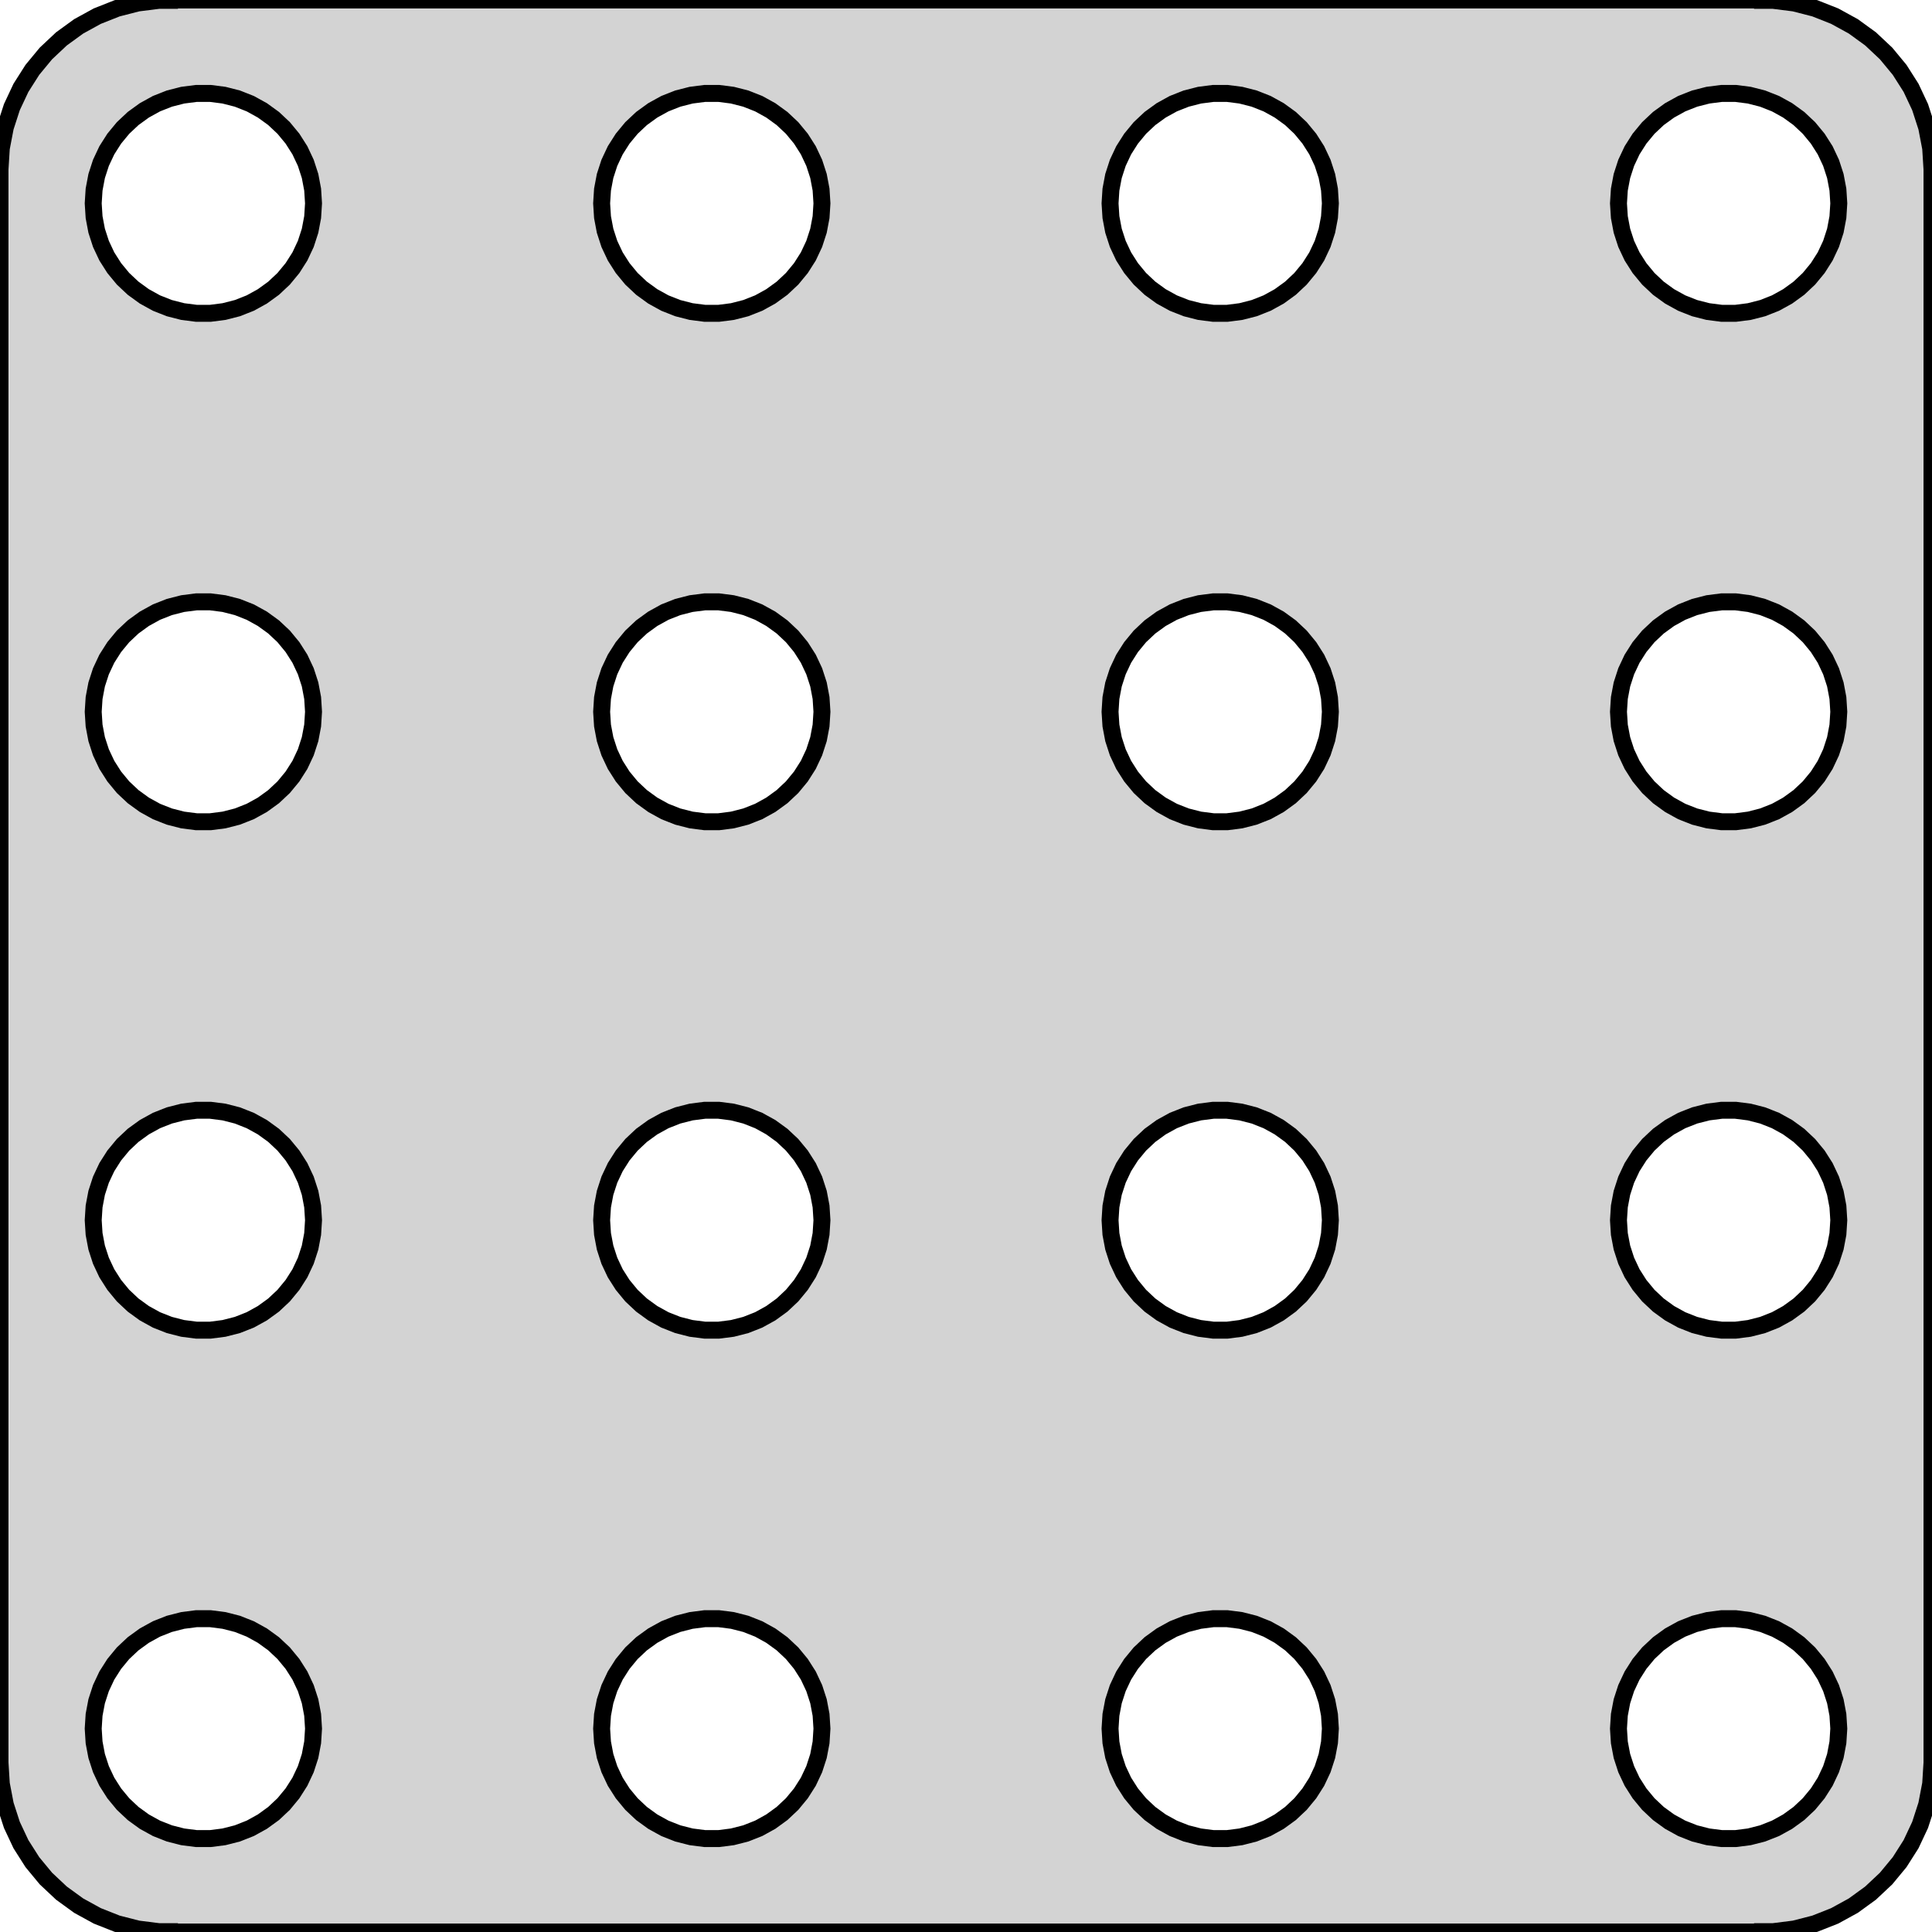
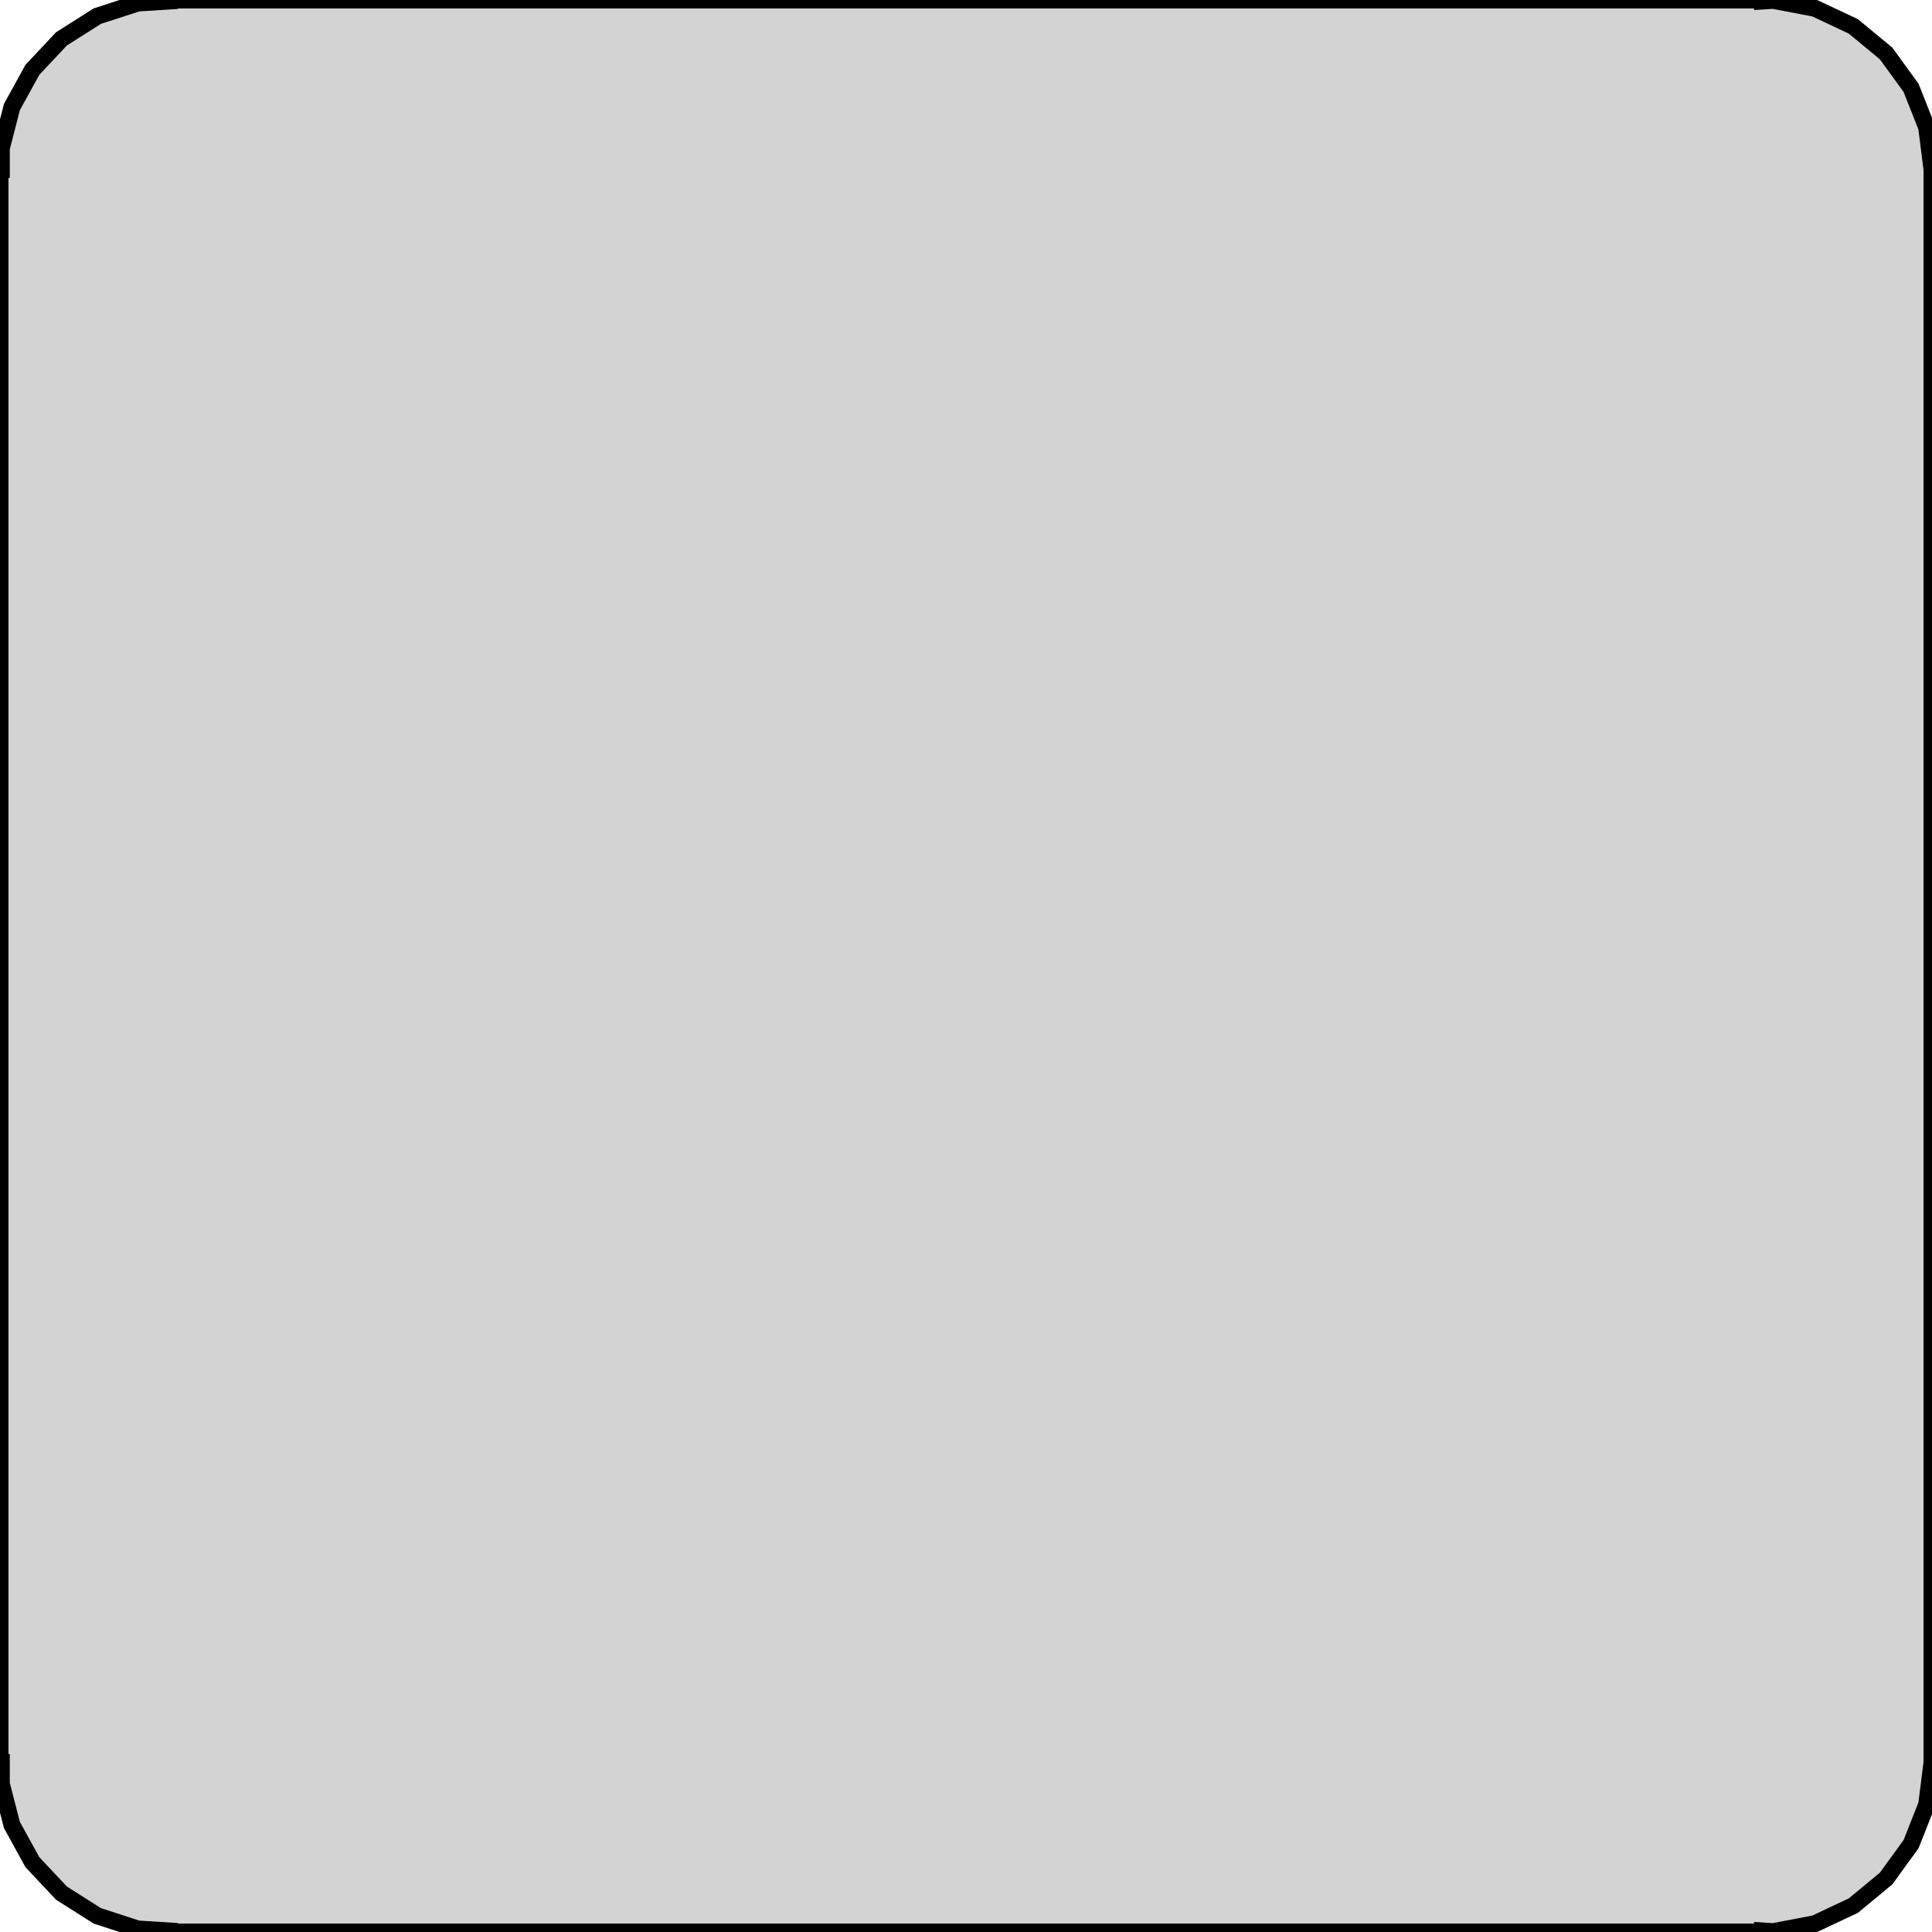
<svg xmlns="http://www.w3.org/2000/svg" width="57mm" height="57mm" viewBox="9 -66 57 57" version="1.1">
-   <path d=" M 61,-9.01 L 61.314,-9.01 L 61.937,-9.089 L 62.545,-9.245 L 63.129,-9.476 L 63.679,-9.778  L 64.187,-10.147 L 64.645,-10.577 L 65.045,-11.061 L 65.382,-11.591 L 65.649,-12.159 L 65.843,-12.757  L 65.961,-13.373 L 66,-14 L 66,-61 L 65.961,-61.627 L 65.843,-62.243 L 65.649,-62.841  L 65.382,-63.409 L 65.045,-63.939 L 64.645,-64.423 L 64.187,-64.853 L 63.679,-65.222 L 63.129,-65.524  L 62.545,-65.755 L 61.937,-65.911 L 61.314,-65.99 L 61,-65.99 L 61,-66 L 14,-66  L 14,-65.99 L 13.686,-65.99 L 13.063,-65.911 L 12.455,-65.755 L 11.871,-65.524 L 11.321,-65.222  L 10.813,-64.853 L 10.355,-64.423 L 9.955,-63.939 L 9.618,-63.409 L 9.351,-62.841 L 9.157,-62.243  L 9.039,-61.627 L 9,-61 L 9,-14 L 9.039,-13.373 L 9.157,-12.757 L 9.351,-12.159  L 9.618,-11.591 L 9.955,-11.061 L 10.355,-10.577 L 10.813,-10.147 L 11.321,-9.778 L 11.871,-9.476  L 12.455,-9.245 L 13.063,-9.089 L 13.686,-9.01 L 14,-9.01 L 14,-9 L 61,-9  z M 14.796,-56.756 L 14.391,-56.808 L 13.996,-56.909 L 13.616,-57.059 L 13.259,-57.256 L 12.928,-57.496  L 12.631,-57.775 L 12.371,-58.09 L 12.152,-58.434 L 11.978,-58.804 L 11.852,-59.192 L 11.776,-59.593  L 11.75,-60 L 11.776,-60.407 L 11.852,-60.808 L 11.978,-61.196 L 12.152,-61.566 L 12.371,-61.91  L 12.631,-62.225 L 12.928,-62.504 L 13.259,-62.744 L 13.616,-62.941 L 13.996,-63.091 L 14.391,-63.192  L 14.796,-63.244 L 15.204,-63.244 L 15.609,-63.192 L 16.004,-63.091 L 16.384,-62.941 L 16.741,-62.744  L 17.072,-62.504 L 17.369,-62.225 L 17.629,-61.91 L 17.848,-61.566 L 18.022,-61.196 L 18.148,-60.808  L 18.224,-60.407 L 18.25,-60 L 18.224,-59.593 L 18.148,-59.192 L 18.022,-58.804 L 17.848,-58.434  L 17.629,-58.09 L 17.369,-57.775 L 17.072,-57.496 L 16.741,-57.256 L 16.384,-57.059 L 16.004,-56.909  L 15.609,-56.808 L 15.204,-56.756 z M 29.796,-56.756 L 29.391,-56.808 L 28.996,-56.909 L 28.616,-57.059 L 28.259,-57.256 L 27.928,-57.496  L 27.631,-57.775 L 27.371,-58.09 L 27.152,-58.434 L 26.978,-58.804 L 26.852,-59.192 L 26.776,-59.593  L 26.75,-60 L 26.776,-60.407 L 26.852,-60.808 L 26.978,-61.196 L 27.152,-61.566 L 27.371,-61.91  L 27.631,-62.225 L 27.928,-62.504 L 28.259,-62.744 L 28.616,-62.941 L 28.996,-63.091 L 29.391,-63.192  L 29.796,-63.244 L 30.204,-63.244 L 30.609,-63.192 L 31.004,-63.091 L 31.384,-62.941 L 31.741,-62.744  L 32.072,-62.504 L 32.369,-62.225 L 32.629,-61.91 L 32.848,-61.566 L 33.022,-61.196 L 33.148,-60.808  L 33.224,-60.407 L 33.25,-60 L 33.224,-59.593 L 33.148,-59.192 L 33.022,-58.804 L 32.848,-58.434  L 32.629,-58.09 L 32.369,-57.775 L 32.072,-57.496 L 31.741,-57.256 L 31.384,-57.059 L 31.004,-56.909  L 30.609,-56.808 L 30.204,-56.756 z M 44.796,-56.756 L 44.391,-56.808 L 43.996,-56.909 L 43.616,-57.059 L 43.259,-57.256 L 42.928,-57.496  L 42.631,-57.775 L 42.371,-58.09 L 42.152,-58.434 L 41.978,-58.804 L 41.852,-59.192 L 41.776,-59.593  L 41.75,-60 L 41.776,-60.407 L 41.852,-60.808 L 41.978,-61.196 L 42.152,-61.566 L 42.371,-61.91  L 42.631,-62.225 L 42.928,-62.504 L 43.259,-62.744 L 43.616,-62.941 L 43.996,-63.091 L 44.391,-63.192  L 44.796,-63.244 L 45.204,-63.244 L 45.609,-63.192 L 46.004,-63.091 L 46.384,-62.941 L 46.741,-62.744  L 47.072,-62.504 L 47.369,-62.225 L 47.629,-61.91 L 47.848,-61.566 L 48.022,-61.196 L 48.148,-60.808  L 48.224,-60.407 L 48.25,-60 L 48.224,-59.593 L 48.148,-59.192 L 48.022,-58.804 L 47.848,-58.434  L 47.629,-58.09 L 47.369,-57.775 L 47.072,-57.496 L 46.741,-57.256 L 46.384,-57.059 L 46.004,-56.909  L 45.609,-56.808 L 45.204,-56.756 z M 59.796,-56.756 L 59.391,-56.808 L 58.996,-56.909 L 58.616,-57.059 L 58.259,-57.256 L 57.928,-57.496  L 57.631,-57.775 L 57.371,-58.09 L 57.152,-58.434 L 56.978,-58.804 L 56.852,-59.192 L 56.776,-59.593  L 56.75,-60 L 56.776,-60.407 L 56.852,-60.808 L 56.978,-61.196 L 57.152,-61.566 L 57.371,-61.91  L 57.631,-62.225 L 57.928,-62.504 L 58.259,-62.744 L 58.616,-62.941 L 58.996,-63.091 L 59.391,-63.192  L 59.796,-63.244 L 60.204,-63.244 L 60.609,-63.192 L 61.004,-63.091 L 61.384,-62.941 L 61.741,-62.744  L 62.072,-62.504 L 62.369,-62.225 L 62.629,-61.91 L 62.848,-61.566 L 63.022,-61.196 L 63.148,-60.808  L 63.224,-60.407 L 63.25,-60 L 63.224,-59.593 L 63.148,-59.192 L 63.022,-58.804 L 62.848,-58.434  L 62.629,-58.09 L 62.369,-57.775 L 62.072,-57.496 L 61.741,-57.256 L 61.384,-57.059 L 61.004,-56.909  L 60.609,-56.808 L 60.204,-56.756 z M 14.796,-41.756 L 14.391,-41.808 L 13.996,-41.909 L 13.616,-42.059 L 13.259,-42.256 L 12.928,-42.496  L 12.631,-42.775 L 12.371,-43.09 L 12.152,-43.434 L 11.978,-43.804 L 11.852,-44.192 L 11.776,-44.593  L 11.75,-45 L 11.776,-45.407 L 11.852,-45.808 L 11.978,-46.196 L 12.152,-46.566 L 12.371,-46.91  L 12.631,-47.225 L 12.928,-47.504 L 13.259,-47.744 L 13.616,-47.941 L 13.996,-48.091 L 14.391,-48.192  L 14.796,-48.244 L 15.204,-48.244 L 15.609,-48.192 L 16.004,-48.091 L 16.384,-47.941 L 16.741,-47.744  L 17.072,-47.504 L 17.369,-47.225 L 17.629,-46.91 L 17.848,-46.566 L 18.022,-46.196 L 18.148,-45.808  L 18.224,-45.407 L 18.25,-45 L 18.224,-44.593 L 18.148,-44.192 L 18.022,-43.804 L 17.848,-43.434  L 17.629,-43.09 L 17.369,-42.775 L 17.072,-42.496 L 16.741,-42.256 L 16.384,-42.059 L 16.004,-41.909  L 15.609,-41.808 L 15.204,-41.756 z M 59.796,-41.756 L 59.391,-41.808 L 58.996,-41.909 L 58.616,-42.059 L 58.259,-42.256 L 57.928,-42.496  L 57.631,-42.775 L 57.371,-43.09 L 57.152,-43.434 L 56.978,-43.804 L 56.852,-44.192 L 56.776,-44.593  L 56.75,-45 L 56.776,-45.407 L 56.852,-45.808 L 56.978,-46.196 L 57.152,-46.566 L 57.371,-46.91  L 57.631,-47.225 L 57.928,-47.504 L 58.259,-47.744 L 58.616,-47.941 L 58.996,-48.091 L 59.391,-48.192  L 59.796,-48.244 L 60.204,-48.244 L 60.609,-48.192 L 61.004,-48.091 L 61.384,-47.941 L 61.741,-47.744  L 62.072,-47.504 L 62.369,-47.225 L 62.629,-46.91 L 62.848,-46.566 L 63.022,-46.196 L 63.148,-45.808  L 63.224,-45.407 L 63.25,-45 L 63.224,-44.593 L 63.148,-44.192 L 63.022,-43.804 L 62.848,-43.434  L 62.629,-43.09 L 62.369,-42.775 L 62.072,-42.496 L 61.741,-42.256 L 61.384,-42.059 L 61.004,-41.909  L 60.609,-41.808 L 60.204,-41.756 z M 44.796,-41.756 L 44.391,-41.808 L 43.996,-41.909 L 43.616,-42.059 L 43.259,-42.256 L 42.928,-42.496  L 42.631,-42.775 L 42.371,-43.09 L 42.152,-43.434 L 41.978,-43.804 L 41.852,-44.192 L 41.776,-44.593  L 41.75,-45 L 41.776,-45.407 L 41.852,-45.808 L 41.978,-46.196 L 42.152,-46.566 L 42.371,-46.91  L 42.631,-47.225 L 42.928,-47.504 L 43.259,-47.744 L 43.616,-47.941 L 43.996,-48.091 L 44.391,-48.192  L 44.796,-48.244 L 45.204,-48.244 L 45.609,-48.192 L 46.004,-48.091 L 46.384,-47.941 L 46.741,-47.744  L 47.072,-47.504 L 47.369,-47.225 L 47.629,-46.91 L 47.848,-46.566 L 48.022,-46.196 L 48.148,-45.808  L 48.224,-45.407 L 48.25,-45 L 48.224,-44.593 L 48.148,-44.192 L 48.022,-43.804 L 47.848,-43.434  L 47.629,-43.09 L 47.369,-42.775 L 47.072,-42.496 L 46.741,-42.256 L 46.384,-42.059 L 46.004,-41.909  L 45.609,-41.808 L 45.204,-41.756 z M 29.796,-41.756 L 29.391,-41.808 L 28.996,-41.909 L 28.616,-42.059 L 28.259,-42.256 L 27.928,-42.496  L 27.631,-42.775 L 27.371,-43.09 L 27.152,-43.434 L 26.978,-43.804 L 26.852,-44.192 L 26.776,-44.593  L 26.75,-45 L 26.776,-45.407 L 26.852,-45.808 L 26.978,-46.196 L 27.152,-46.566 L 27.371,-46.91  L 27.631,-47.225 L 27.928,-47.504 L 28.259,-47.744 L 28.616,-47.941 L 28.996,-48.091 L 29.391,-48.192  L 29.796,-48.244 L 30.204,-48.244 L 30.609,-48.192 L 31.004,-48.091 L 31.384,-47.941 L 31.741,-47.744  L 32.072,-47.504 L 32.369,-47.225 L 32.629,-46.91 L 32.848,-46.566 L 33.022,-46.196 L 33.148,-45.808  L 33.224,-45.407 L 33.25,-45 L 33.224,-44.593 L 33.148,-44.192 L 33.022,-43.804 L 32.848,-43.434  L 32.629,-43.09 L 32.369,-42.775 L 32.072,-42.496 L 31.741,-42.256 L 31.384,-42.059 L 31.004,-41.909  L 30.609,-41.808 L 30.204,-41.756 z M 14.796,-26.756 L 14.391,-26.808 L 13.996,-26.909 L 13.616,-27.059 L 13.259,-27.256 L 12.928,-27.496  L 12.631,-27.775 L 12.371,-28.09 L 12.152,-28.434 L 11.978,-28.804 L 11.852,-29.192 L 11.776,-29.593  L 11.75,-30 L 11.776,-30.407 L 11.852,-30.808 L 11.978,-31.196 L 12.152,-31.566 L 12.371,-31.91  L 12.631,-32.225 L 12.928,-32.504 L 13.259,-32.744 L 13.616,-32.941 L 13.996,-33.091 L 14.391,-33.192  L 14.796,-33.244 L 15.204,-33.244 L 15.609,-33.192 L 16.004,-33.091 L 16.384,-32.941 L 16.741,-32.744  L 17.072,-32.504 L 17.369,-32.225 L 17.629,-31.91 L 17.848,-31.566 L 18.022,-31.196 L 18.148,-30.808  L 18.224,-30.407 L 18.25,-30 L 18.224,-29.593 L 18.148,-29.192 L 18.022,-28.804 L 17.848,-28.434  L 17.629,-28.09 L 17.369,-27.775 L 17.072,-27.496 L 16.741,-27.256 L 16.384,-27.059 L 16.004,-26.909  L 15.609,-26.808 L 15.204,-26.756 z M 29.796,-26.756 L 29.391,-26.808 L 28.996,-26.909 L 28.616,-27.059 L 28.259,-27.256 L 27.928,-27.496  L 27.631,-27.775 L 27.371,-28.09 L 27.152,-28.434 L 26.978,-28.804 L 26.852,-29.192 L 26.776,-29.593  L 26.75,-30 L 26.776,-30.407 L 26.852,-30.808 L 26.978,-31.196 L 27.152,-31.566 L 27.371,-31.91  L 27.631,-32.225 L 27.928,-32.504 L 28.259,-32.744 L 28.616,-32.941 L 28.996,-33.091 L 29.391,-33.192  L 29.796,-33.244 L 30.204,-33.244 L 30.609,-33.192 L 31.004,-33.091 L 31.384,-32.941 L 31.741,-32.744  L 32.072,-32.504 L 32.369,-32.225 L 32.629,-31.91 L 32.848,-31.566 L 33.022,-31.196 L 33.148,-30.808  L 33.224,-30.407 L 33.25,-30 L 33.224,-29.593 L 33.148,-29.192 L 33.022,-28.804 L 32.848,-28.434  L 32.629,-28.09 L 32.369,-27.775 L 32.072,-27.496 L 31.741,-27.256 L 31.384,-27.059 L 31.004,-26.909  L 30.609,-26.808 L 30.204,-26.756 z M 44.796,-26.756 L 44.391,-26.808 L 43.996,-26.909 L 43.616,-27.059 L 43.259,-27.256 L 42.928,-27.496  L 42.631,-27.775 L 42.371,-28.09 L 42.152,-28.434 L 41.978,-28.804 L 41.852,-29.192 L 41.776,-29.593  L 41.75,-30 L 41.776,-30.407 L 41.852,-30.808 L 41.978,-31.196 L 42.152,-31.566 L 42.371,-31.91  L 42.631,-32.225 L 42.928,-32.504 L 43.259,-32.744 L 43.616,-32.941 L 43.996,-33.091 L 44.391,-33.192  L 44.796,-33.244 L 45.204,-33.244 L 45.609,-33.192 L 46.004,-33.091 L 46.384,-32.941 L 46.741,-32.744  L 47.072,-32.504 L 47.369,-32.225 L 47.629,-31.91 L 47.848,-31.566 L 48.022,-31.196 L 48.148,-30.808  L 48.224,-30.407 L 48.25,-30 L 48.224,-29.593 L 48.148,-29.192 L 48.022,-28.804 L 47.848,-28.434  L 47.629,-28.09 L 47.369,-27.775 L 47.072,-27.496 L 46.741,-27.256 L 46.384,-27.059 L 46.004,-26.909  L 45.609,-26.808 L 45.204,-26.756 z M 59.796,-26.756 L 59.391,-26.808 L 58.996,-26.909 L 58.616,-27.059 L 58.259,-27.256 L 57.928,-27.496  L 57.631,-27.775 L 57.371,-28.09 L 57.152,-28.434 L 56.978,-28.804 L 56.852,-29.192 L 56.776,-29.593  L 56.75,-30 L 56.776,-30.407 L 56.852,-30.808 L 56.978,-31.196 L 57.152,-31.566 L 57.371,-31.91  L 57.631,-32.225 L 57.928,-32.504 L 58.259,-32.744 L 58.616,-32.941 L 58.996,-33.091 L 59.391,-33.192  L 59.796,-33.244 L 60.204,-33.244 L 60.609,-33.192 L 61.004,-33.091 L 61.384,-32.941 L 61.741,-32.744  L 62.072,-32.504 L 62.369,-32.225 L 62.629,-31.91 L 62.848,-31.566 L 63.022,-31.196 L 63.148,-30.808  L 63.224,-30.407 L 63.25,-30 L 63.224,-29.593 L 63.148,-29.192 L 63.022,-28.804 L 62.848,-28.434  L 62.629,-28.09 L 62.369,-27.775 L 62.072,-27.496 L 61.741,-27.256 L 61.384,-27.059 L 61.004,-26.909  L 60.609,-26.808 L 60.204,-26.756 z M 59.796,-11.756 L 59.391,-11.808 L 58.996,-11.909 L 58.616,-12.059 L 58.259,-12.256 L 57.928,-12.496  L 57.631,-12.775 L 57.371,-13.09 L 57.152,-13.434 L 56.978,-13.804 L 56.852,-14.192 L 56.776,-14.593  L 56.75,-15 L 56.776,-15.407 L 56.852,-15.808 L 56.978,-16.196 L 57.152,-16.566 L 57.371,-16.91  L 57.631,-17.225 L 57.928,-17.504 L 58.259,-17.744 L 58.616,-17.941 L 58.996,-18.091 L 59.391,-18.192  L 59.796,-18.244 L 60.204,-18.244 L 60.609,-18.192 L 61.004,-18.091 L 61.384,-17.941 L 61.741,-17.744  L 62.072,-17.504 L 62.369,-17.225 L 62.629,-16.91 L 62.848,-16.566 L 63.022,-16.196 L 63.148,-15.808  L 63.224,-15.407 L 63.25,-15 L 63.224,-14.593 L 63.148,-14.192 L 63.022,-13.804 L 62.848,-13.434  L 62.629,-13.09 L 62.369,-12.775 L 62.072,-12.496 L 61.741,-12.256 L 61.384,-12.059 L 61.004,-11.909  L 60.609,-11.808 L 60.204,-11.756 z M 14.796,-11.756 L 14.391,-11.808 L 13.996,-11.909 L 13.616,-12.059 L 13.259,-12.256 L 12.928,-12.496  L 12.631,-12.775 L 12.371,-13.09 L 12.152,-13.434 L 11.978,-13.804 L 11.852,-14.192 L 11.776,-14.593  L 11.75,-15 L 11.776,-15.407 L 11.852,-15.808 L 11.978,-16.196 L 12.152,-16.566 L 12.371,-16.91  L 12.631,-17.225 L 12.928,-17.504 L 13.259,-17.744 L 13.616,-17.941 L 13.996,-18.091 L 14.391,-18.192  L 14.796,-18.244 L 15.204,-18.244 L 15.609,-18.192 L 16.004,-18.091 L 16.384,-17.941 L 16.741,-17.744  L 17.072,-17.504 L 17.369,-17.225 L 17.629,-16.91 L 17.848,-16.566 L 18.022,-16.196 L 18.148,-15.808  L 18.224,-15.407 L 18.25,-15 L 18.224,-14.593 L 18.148,-14.192 L 18.022,-13.804 L 17.848,-13.434  L 17.629,-13.09 L 17.369,-12.775 L 17.072,-12.496 L 16.741,-12.256 L 16.384,-12.059 L 16.004,-11.909  L 15.609,-11.808 L 15.204,-11.756 z M 29.796,-11.756 L 29.391,-11.808 L 28.996,-11.909 L 28.616,-12.059 L 28.259,-12.256 L 27.928,-12.496  L 27.631,-12.775 L 27.371,-13.09 L 27.152,-13.434 L 26.978,-13.804 L 26.852,-14.192 L 26.776,-14.593  L 26.75,-15 L 26.776,-15.407 L 26.852,-15.808 L 26.978,-16.196 L 27.152,-16.566 L 27.371,-16.91  L 27.631,-17.225 L 27.928,-17.504 L 28.259,-17.744 L 28.616,-17.941 L 28.996,-18.091 L 29.391,-18.192  L 29.796,-18.244 L 30.204,-18.244 L 30.609,-18.192 L 31.004,-18.091 L 31.384,-17.941 L 31.741,-17.744  L 32.072,-17.504 L 32.369,-17.225 L 32.629,-16.91 L 32.848,-16.566 L 33.022,-16.196 L 33.148,-15.808  L 33.224,-15.407 L 33.25,-15 L 33.224,-14.593 L 33.148,-14.192 L 33.022,-13.804 L 32.848,-13.434  L 32.629,-13.09 L 32.369,-12.775 L 32.072,-12.496 L 31.741,-12.256 L 31.384,-12.059 L 31.004,-11.909  L 30.609,-11.808 L 30.204,-11.756 z M 44.796,-11.756 L 44.391,-11.808 L 43.996,-11.909 L 43.616,-12.059 L 43.259,-12.256 L 42.928,-12.496  L 42.631,-12.775 L 42.371,-13.09 L 42.152,-13.434 L 41.978,-13.804 L 41.852,-14.192 L 41.776,-14.593  L 41.75,-15 L 41.776,-15.407 L 41.852,-15.808 L 41.978,-16.196 L 42.152,-16.566 L 42.371,-16.91  L 42.631,-17.225 L 42.928,-17.504 L 43.259,-17.744 L 43.616,-17.941 L 43.996,-18.091 L 44.391,-18.192  L 44.796,-18.244 L 45.204,-18.244 L 45.609,-18.192 L 46.004,-18.091 L 46.384,-17.941 L 46.741,-17.744  L 47.072,-17.504 L 47.369,-17.225 L 47.629,-16.91 L 47.848,-16.566 L 48.022,-16.196 L 48.148,-15.808  L 48.224,-15.407 L 48.25,-15 L 48.224,-14.593 L 48.148,-14.192 L 48.022,-13.804 L 47.848,-13.434  L 47.629,-13.09 L 47.369,-12.775 L 47.072,-12.496 L 46.741,-12.256 L 46.384,-12.059 L 46.004,-11.909  L 45.609,-11.808 L 45.204,-11.756 z " stroke="black" fill="lightgray" stroke-width="0.5" />
+   <path d=" M 61,-9.03 L 61.314,-9.01 L 62.545,-9.245 L 63.679,-9.778 L 64.645,-10.577 L 65.382,-11.591  L 65.843,-12.757 L 66,-14 L 66,-61 L 65.843,-62.243 L 65.382,-63.409 L 64.645,-64.423  L 63.679,-65.222 L 62.545,-65.755 L 61.314,-65.99 L 61,-65.97 L 61,-66 L 14,-66  L 14,-65.97 L 13.063,-65.911 L 11.871,-65.524 L 10.813,-64.853 L 9.955,-63.939 L 9.351,-62.841  L 9.039,-61.627 L 9.039,-61 L 9,-61 L 9,-14 L 9.039,-14 L 9.039,-13.373  L 9.351,-12.159 L 9.955,-11.061 L 10.813,-10.147 L 11.871,-9.476 L 13.063,-9.089 L 14,-9.03  L 14,-9 L 61,-9 z " stroke="black" fill="lightgray" stroke-width="0.5" />
</svg>
